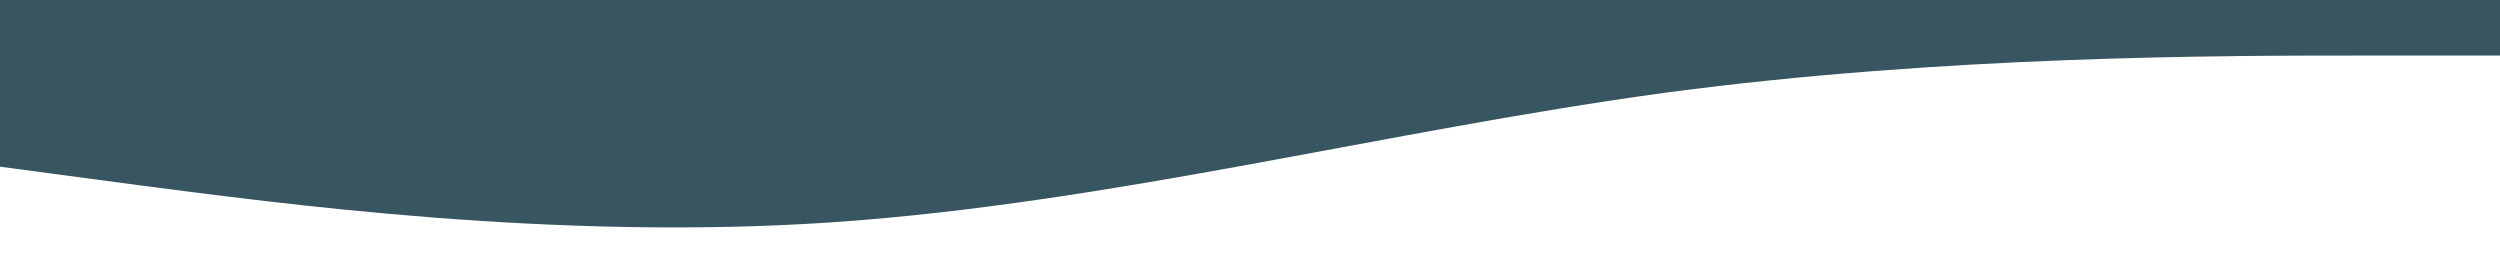
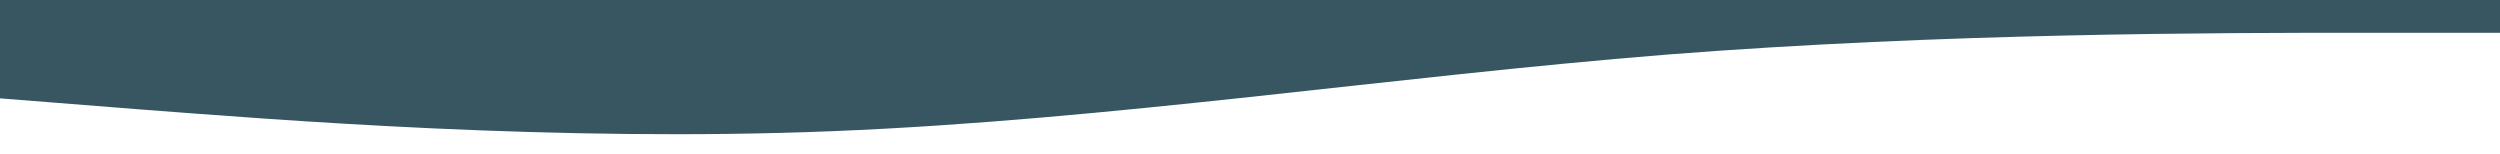
- <svg xmlns="http://www.w3.org/2000/svg" viewBox="0 0 1440 150">
-   <path fill="#375662ff" fill-opacity="1" d="M0,96L80,106.7C160,117,320,139,480,128C640,117,800,75,960,53.3C1120,32,1280,32,1360,32L1440,32L1440,0L1360,0C1280,0,1120,0,960,0C800,0,640,0,480,0C320,0,160,0,80,0L0,0Z" />
+ <svg xmlns="http://www.w3.org/2000/svg" viewBox="0 0 2440 150" version="1.1" id="svg4" width="2440" height="150">
+   <defs id="defs8" />
+   <path fill="#375662ff" fill-opacity="1" d="m 0,96 135.556,10.7 C 271.111,117 542.222,139 813.333,128 1084.444,117 1355.556,75 1626.667,53.3 1897.778,32 2168.889,32 2304.444,32 H 2440 V 0 H 2304.444 C 2168.889,0 1897.778,0 1626.667,0 1355.556,0 1084.444,0 813.333,0 542.222,0 271.111,0 135.556,0 H 0 Z" id="path2" style="stroke-width:1.302" />
</svg>
